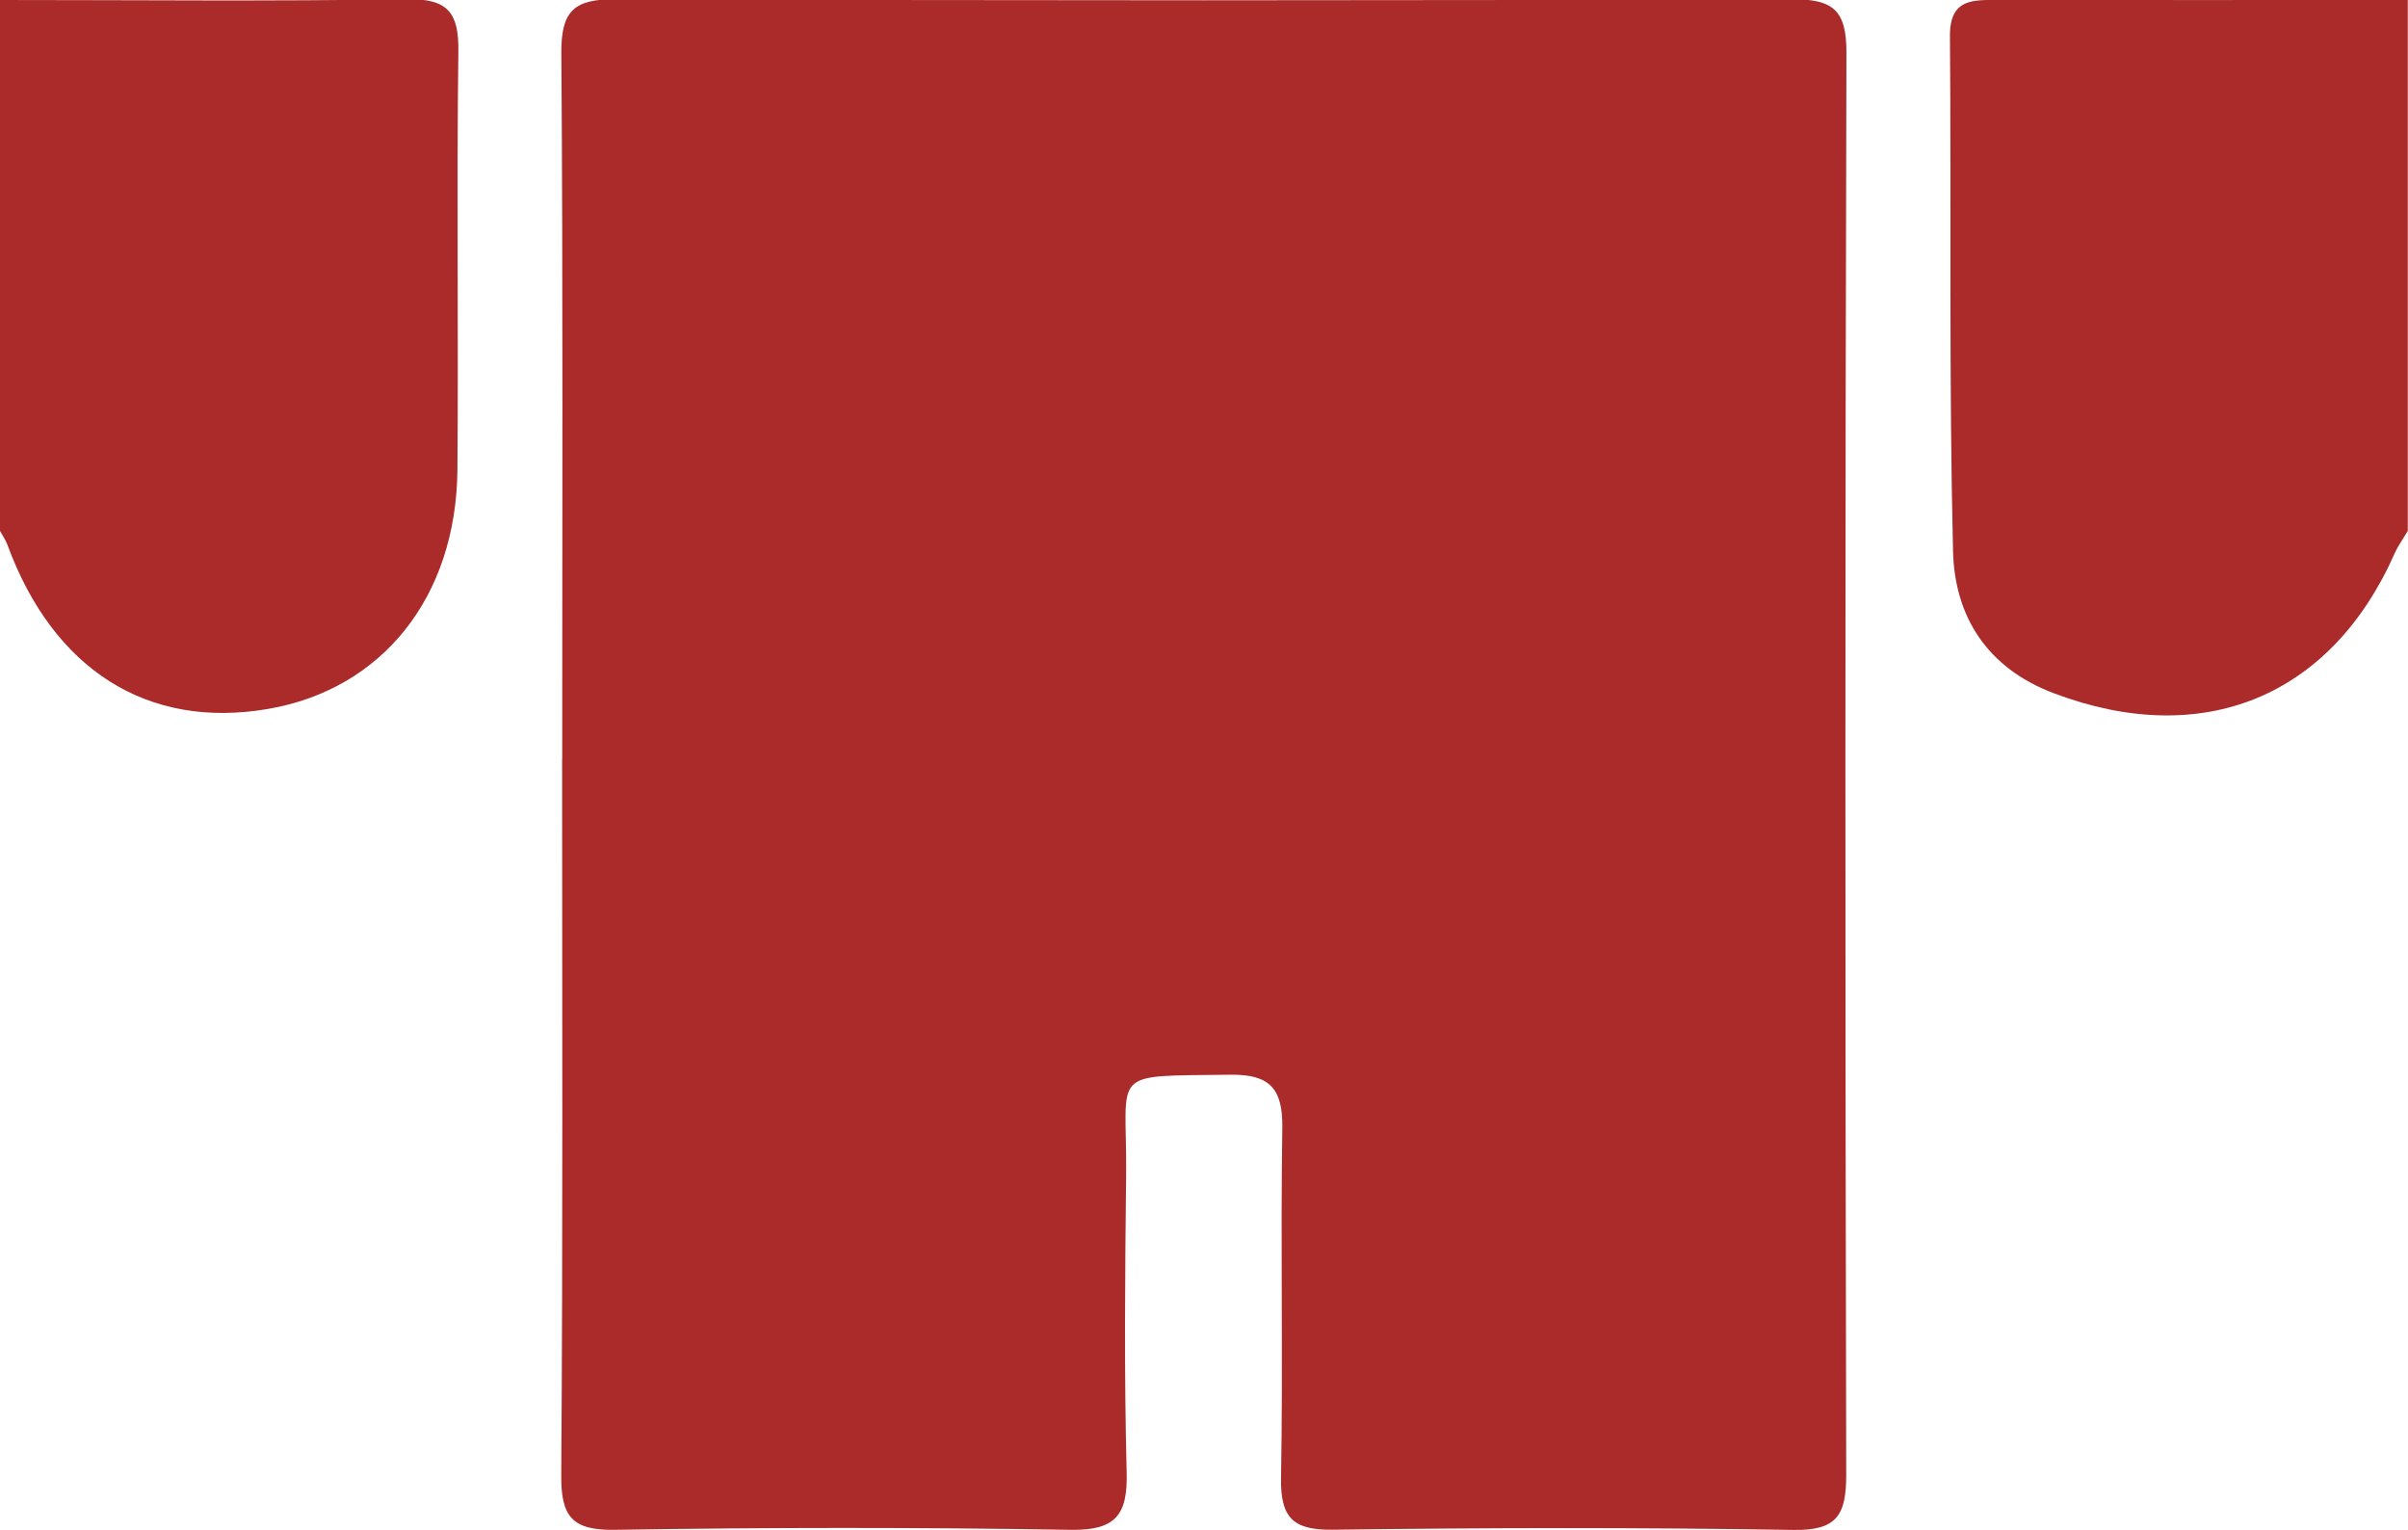
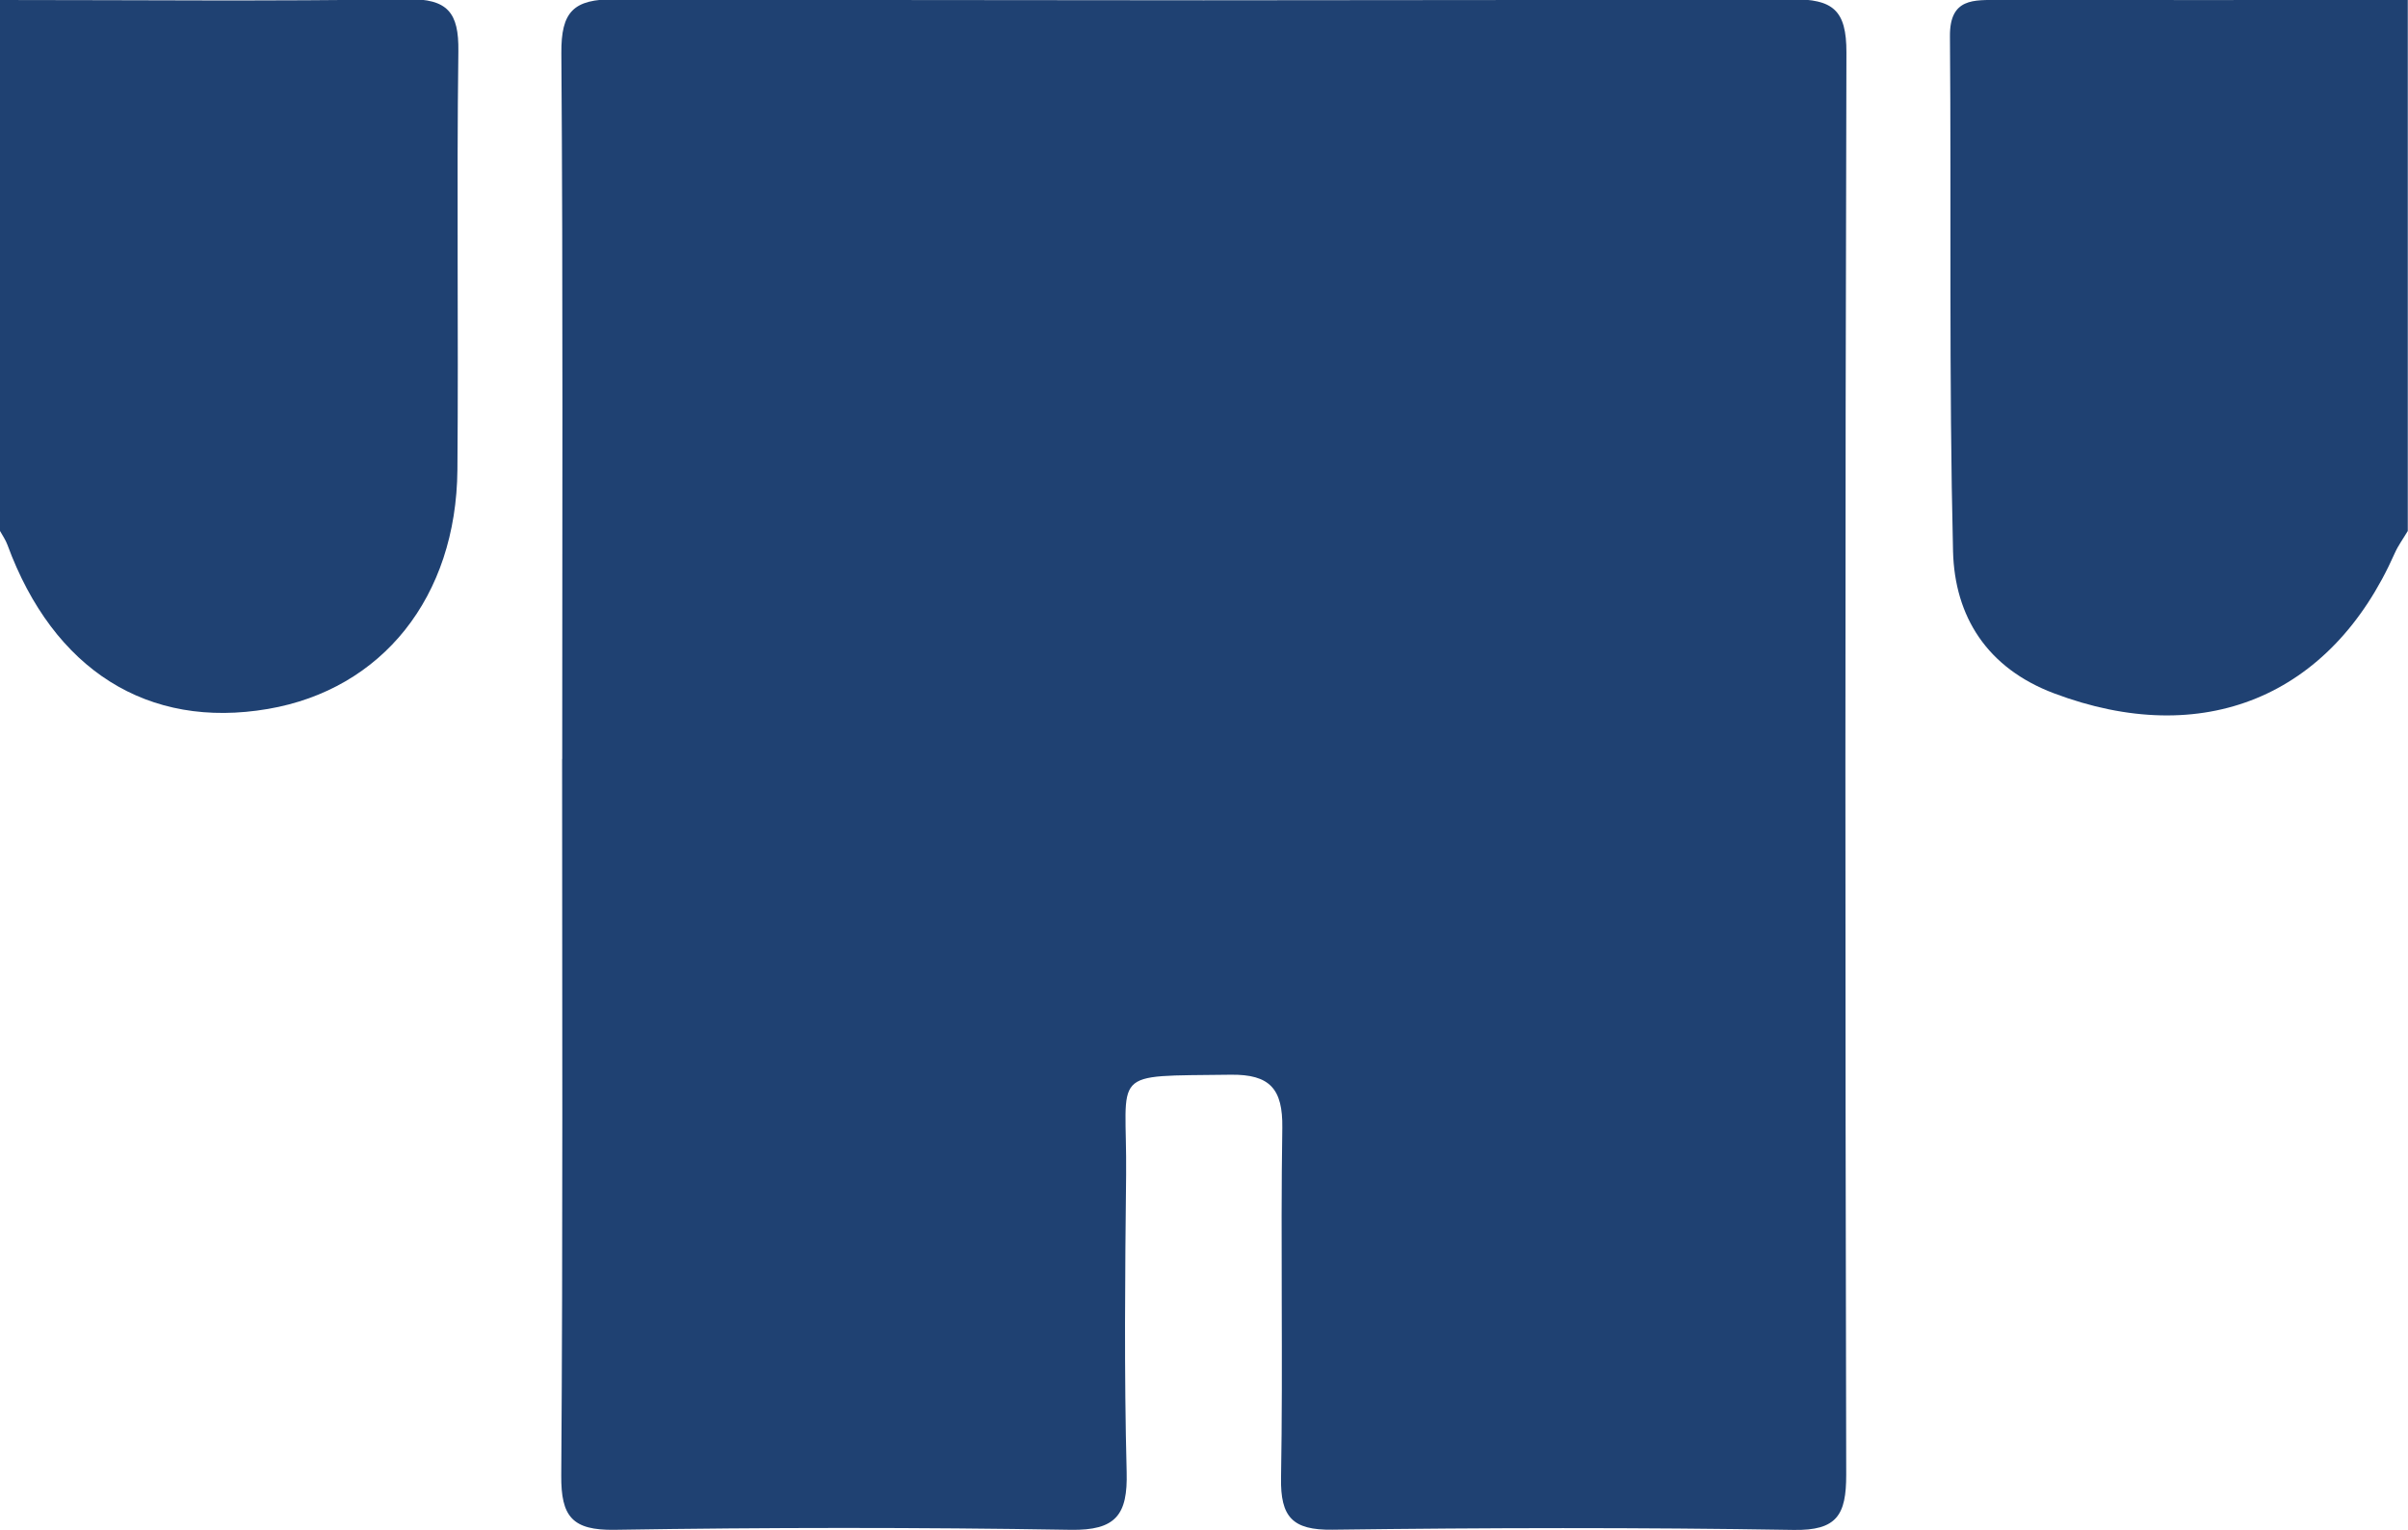
<svg xmlns="http://www.w3.org/2000/svg" id="_圖層_1" data-name="圖層 1" viewBox="0 0 226.79 144.05">
  <defs>
    <style>
      .cls-1 {
-         fill: #aa2b2a;
+         fill: #1F4172;
        stroke-width: 0px;
      }
    </style>
  </defs>
  <path class="cls-1" d="m226.77,49.99c-.41.7-.9,1.36-1.23,2.1-6.01,13.57-18.09,18.47-32.09,13.19-6.29-2.37-9.36-7.22-9.51-13.39-.39-16.15-.16-32.32-.29-48.48-.03-3.62,2.25-3.41,4.66-3.41,12.82.01,25.64,0,38.46,0v49.99Z" />
  <path class="cls-1" d="m0,0c12.79,0,25.59.13,38.38-.07,3.79-.06,4.84,1.26,4.79,4.89-.17,13.13.02,26.27-.09,39.41-.1,11.99-7.09,20.68-17.84,22.52-11.31,1.94-20.2-3.66-24.54-15.45C.53,50.84.24,50.42,0,49.99c0-16.66,0-33.32,0-49.99Z" />
  <path class="cls-1" d="m52.95,71.47c0-22.15.08-44.31-.08-66.46-.03-3.91,1.12-5.1,5.06-5.08,36.95.13,73.9.13,110.85,0,3.84-.01,5.13,1,5.12,5.02-.13,44.64-.12,89.28-.02,133.92,0,3.76-.86,5.25-4.96,5.18-14.48-.24-28.96-.21-43.44-.02-3.76.05-4.89-1.2-4.83-4.87.19-10.99-.05-21.99.12-32.98.05-3.64-1.15-5.04-4.87-4.99-11.64.16-9.74-.57-9.84,9.42-.1,9.33-.19,18.66.05,27.98.11,4.04-1.01,5.52-5.28,5.45-14.31-.24-28.63-.23-42.94,0-4,.06-5.06-1.25-5.03-5.12.16-22.49.08-44.97.08-67.46Z" />
</svg>
